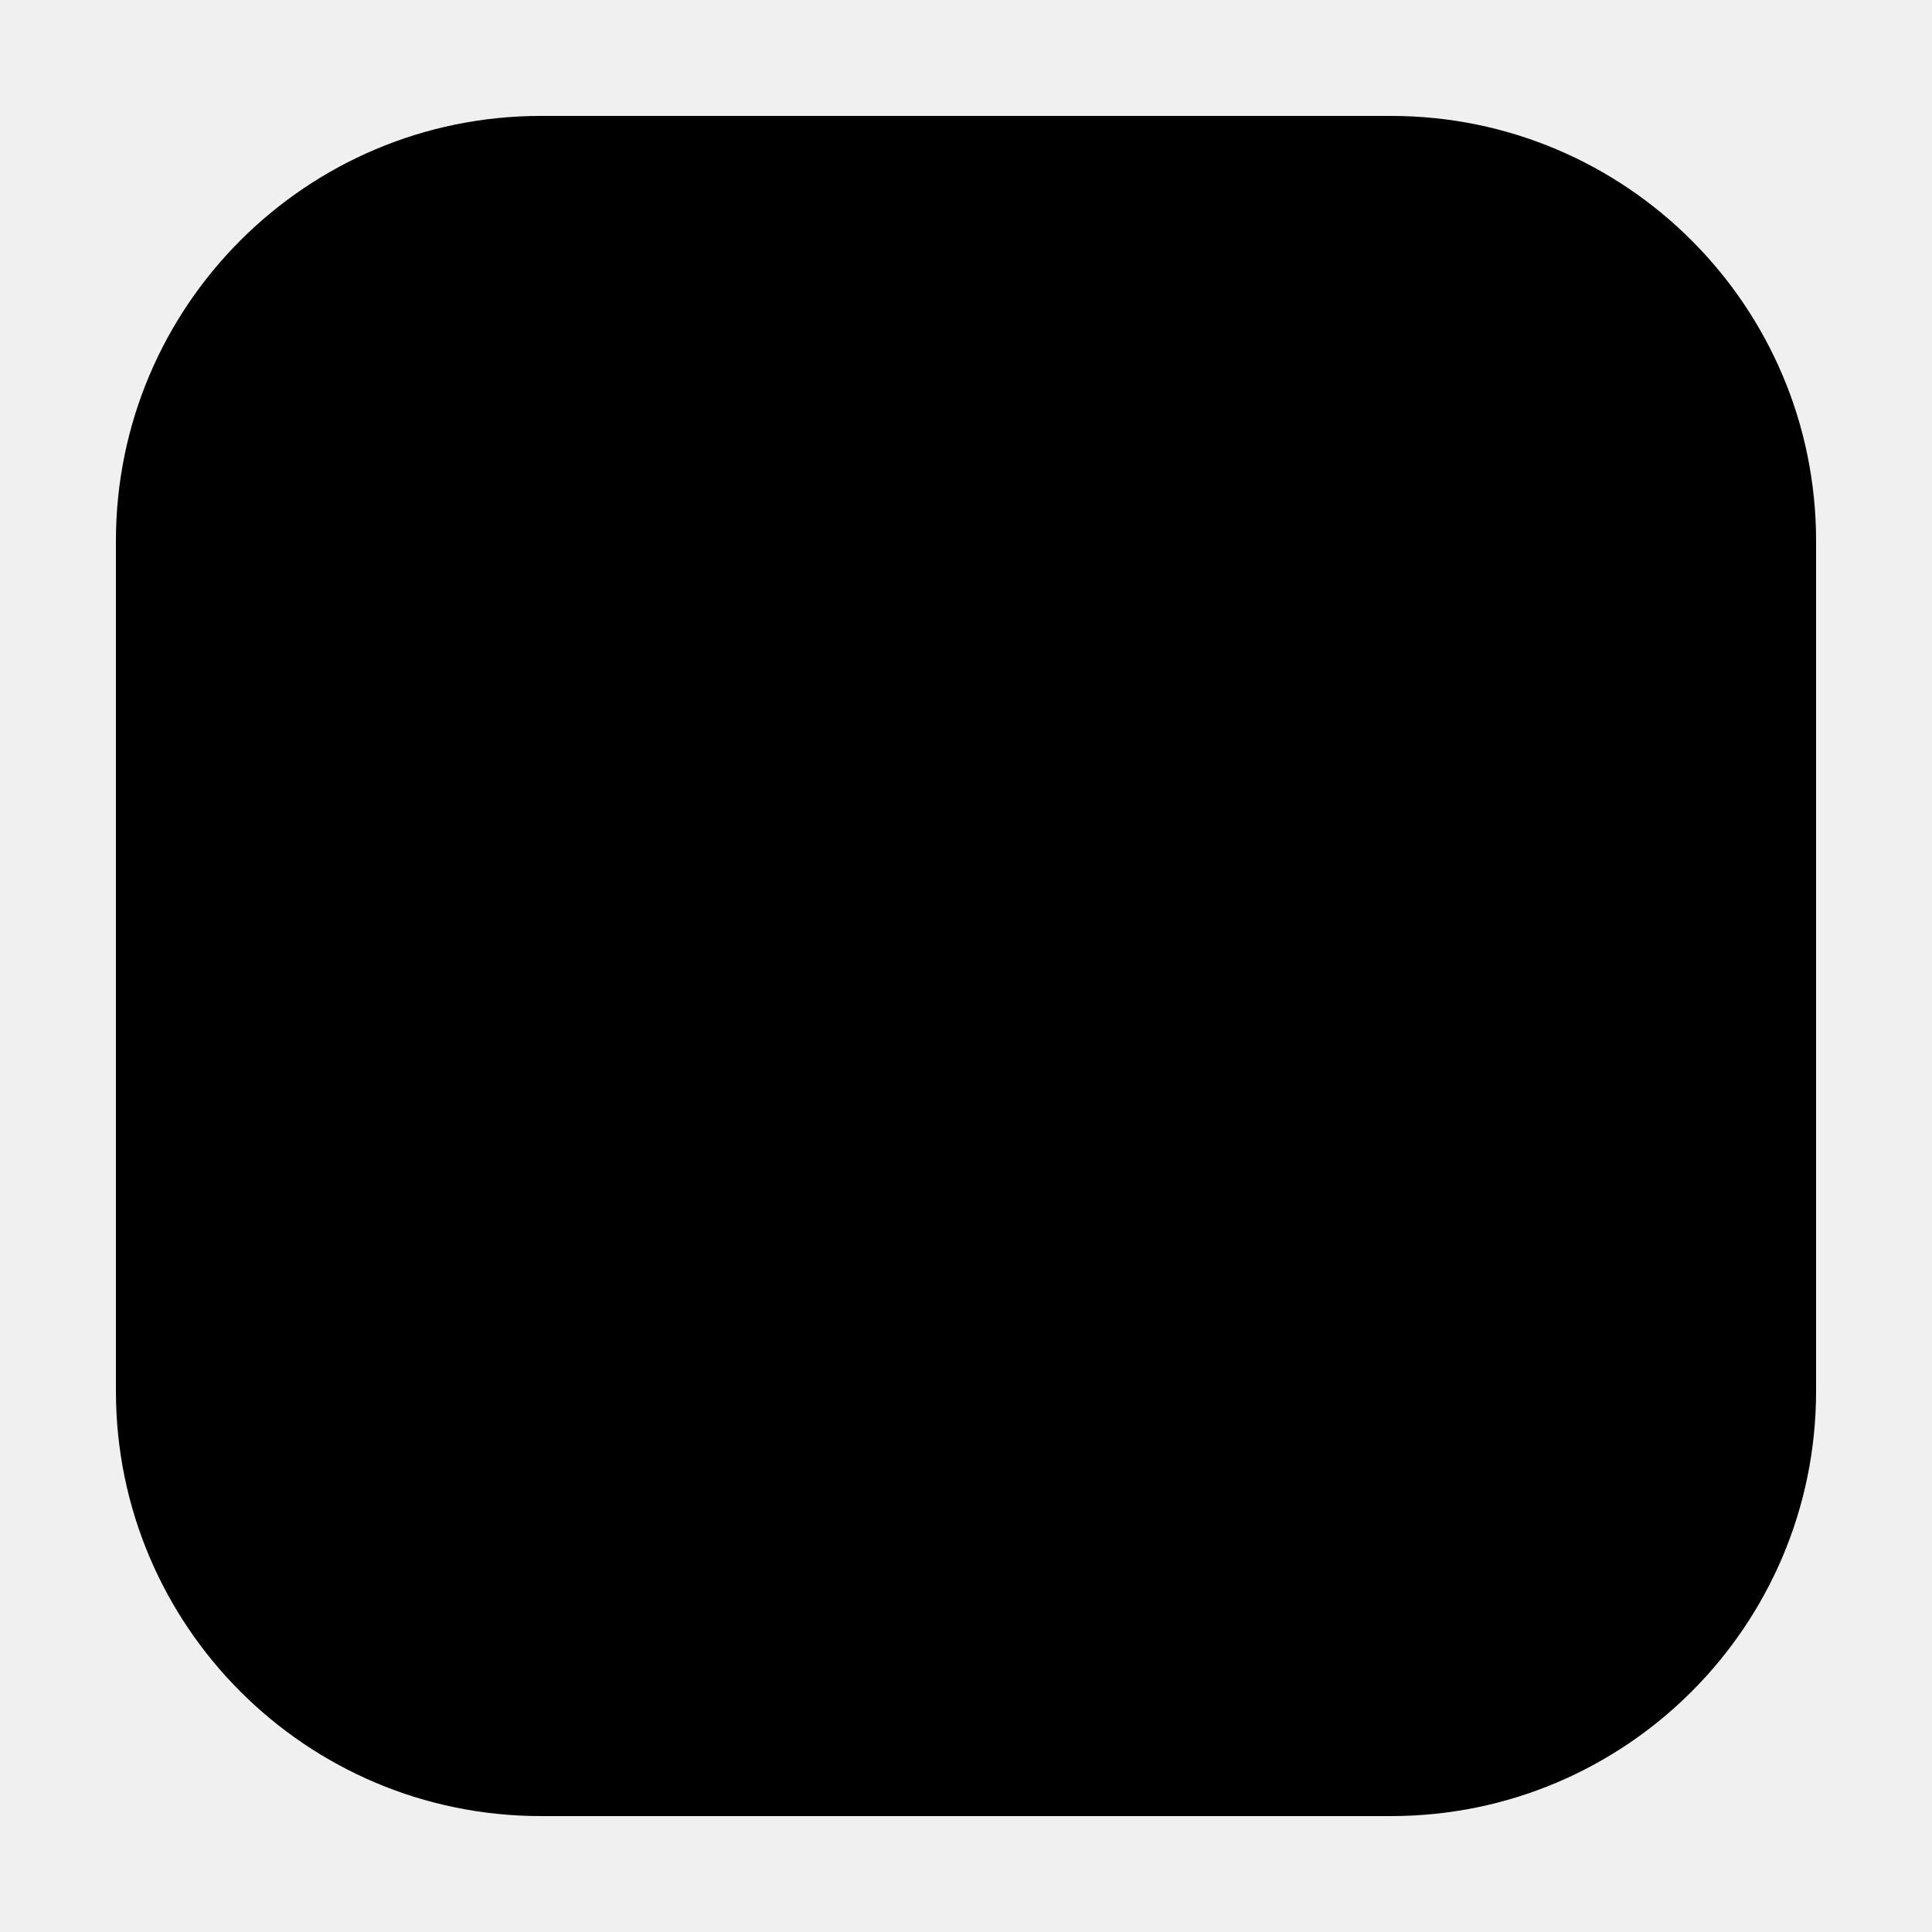
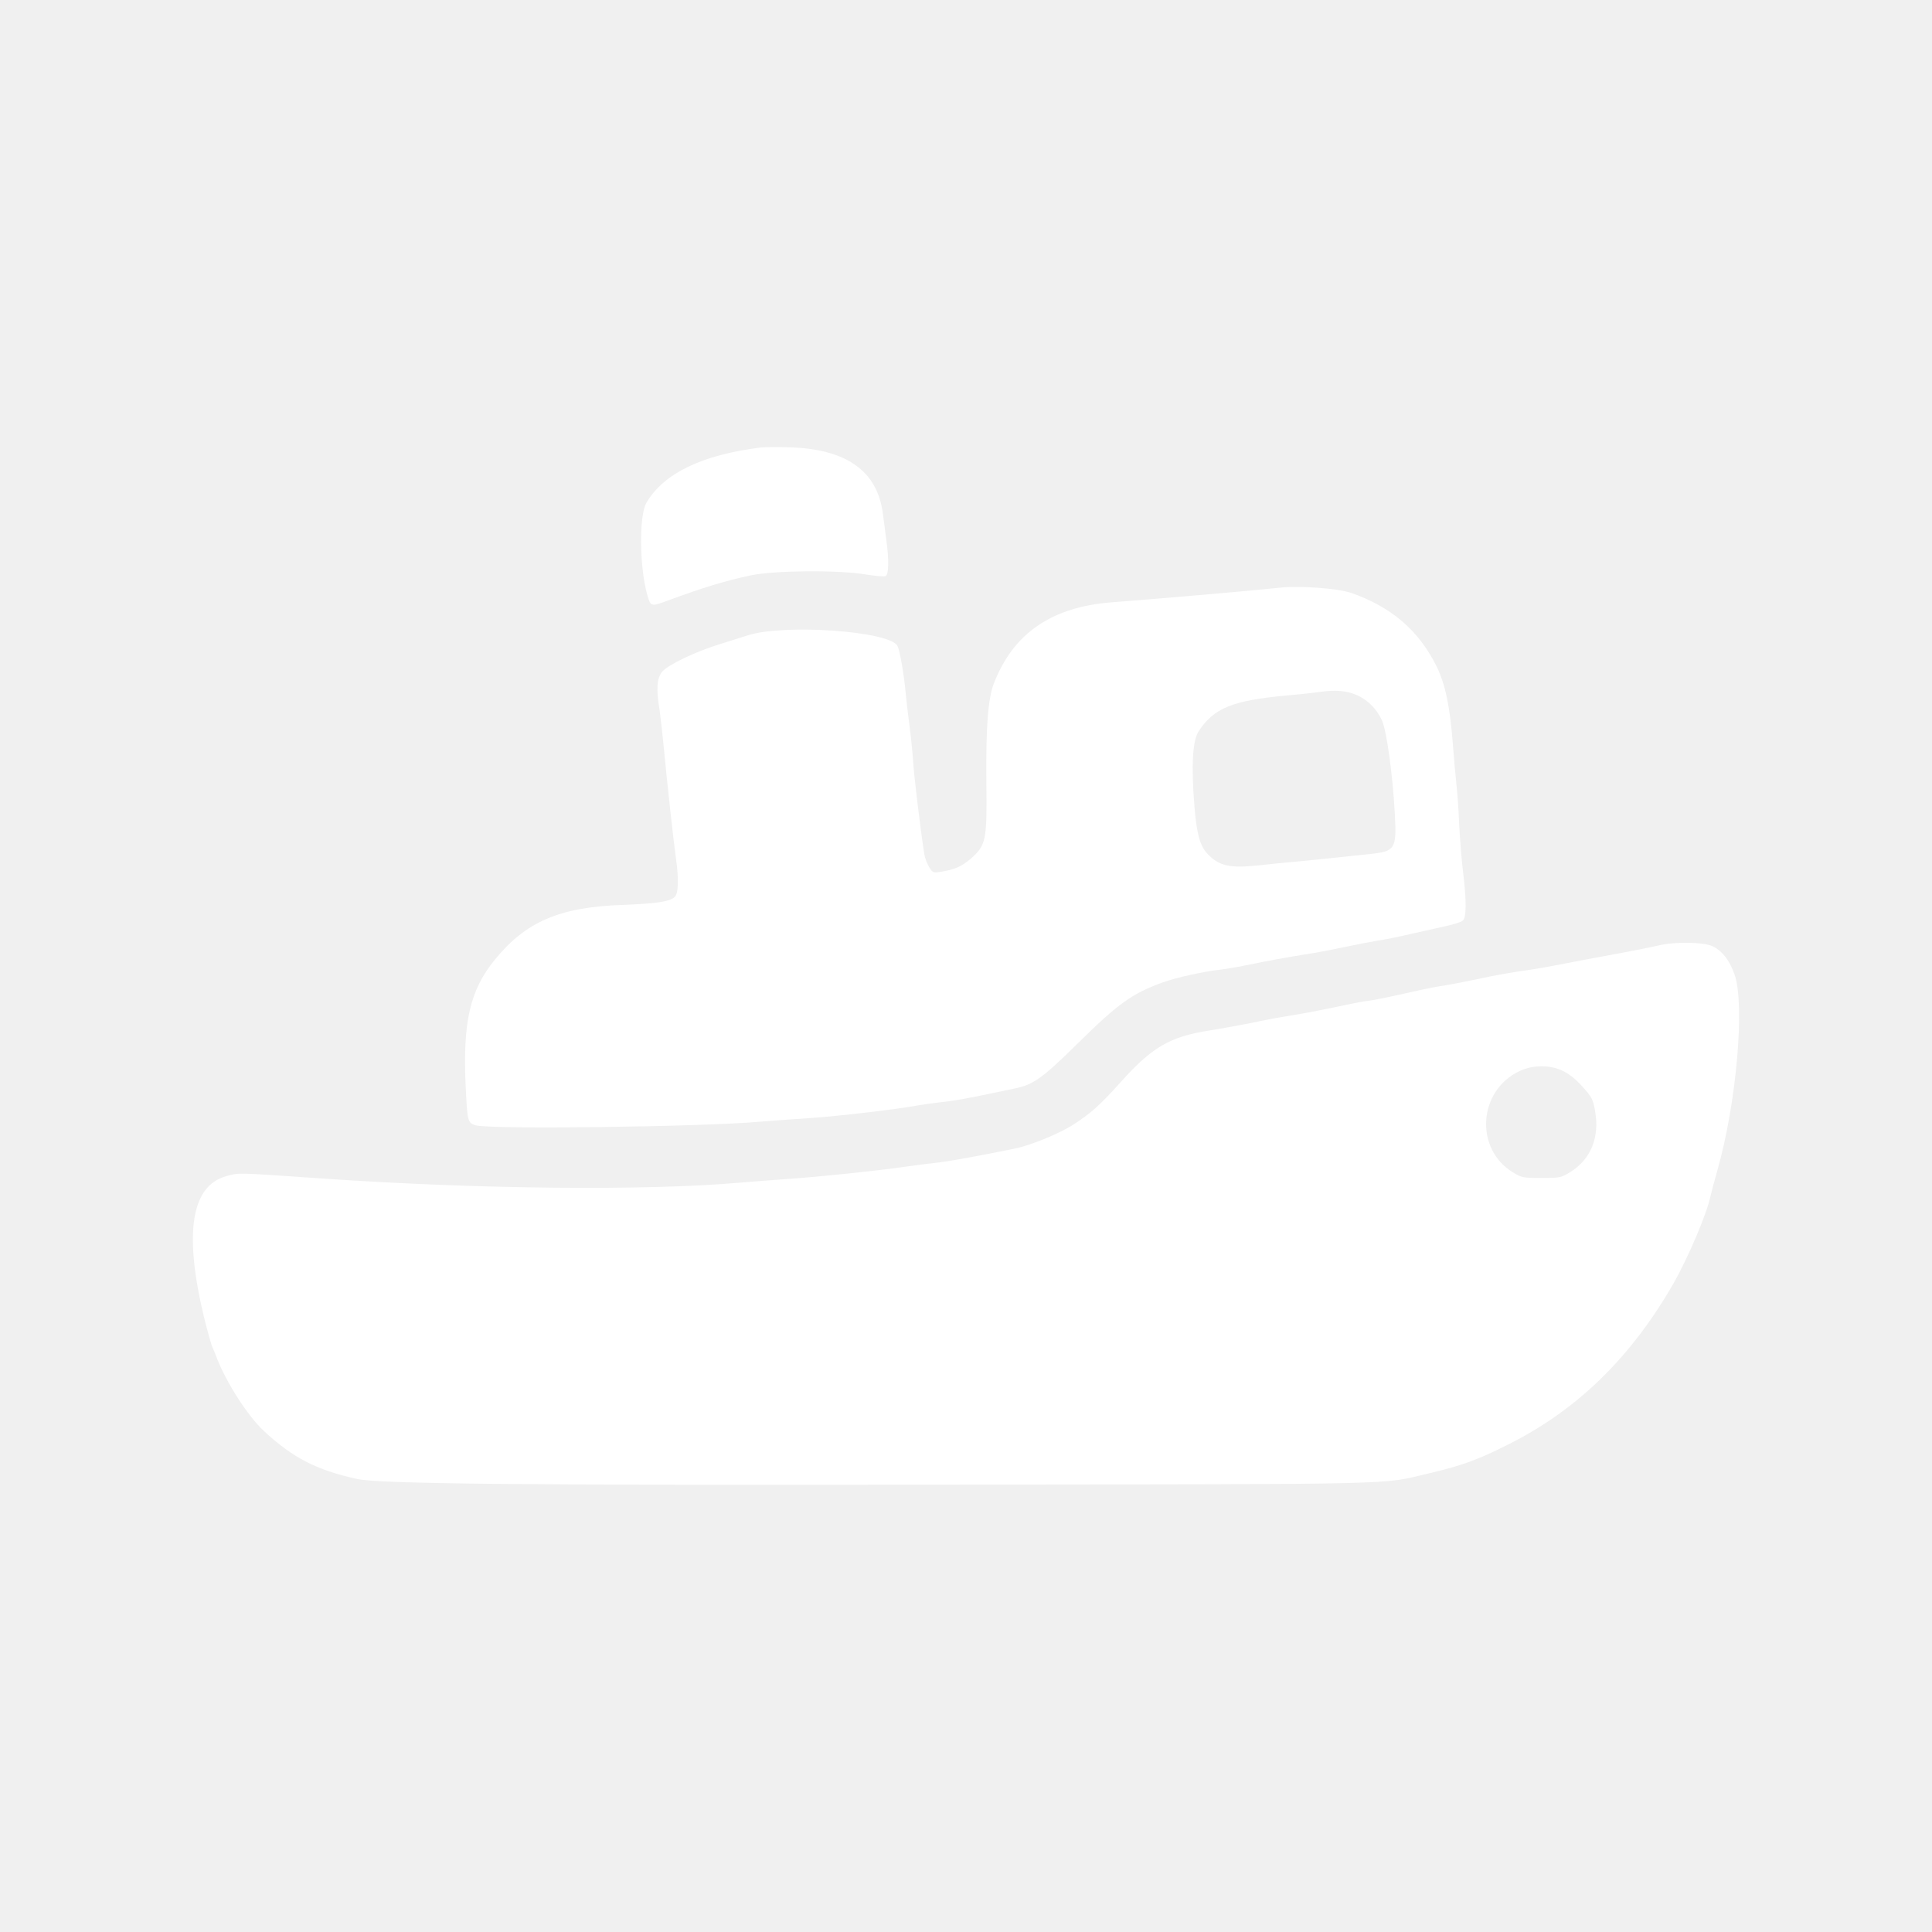
- <svg xmlns="http://www.w3.org/2000/svg" viewBox="0 0 100 100">
-   <rect x="6" y="6" width="88" height="88" rx="22" fill="currentColor" />
-   <text x="50" y="50" text-anchor="middle" dominant-baseline="central" fill="black" font-family="system-ui,-apple-system,sans-serif" font-weight="800" font-size="44" letter-spacing="-2">LF</text>
+ <svg xmlns="http://www.w3.org/2000/svg" viewBox="0 0 512 512">
+   <svg x="51.0" y="118.5" width="410" height="275.0" viewBox="0 0 838.016 562.406" fill="#fff">
+     <g transform="translate(-297.1598,611.5892) scale(0.1,-0.1)" fill="#fff" stroke="none">
+       <path d="M6050 6114 c-317 -39 -527 -140 -620 -299 -42 -70 -38 -357 6 -506 17 -57 20 -58 111 -24 189 70 312 107 448 136 128 27 475 30 623 5 51 -8 99 -13 107 -9 18 6 20 85 5 195 -5 40 -14 105 -19 145 -30 230 -198 349 -506 358 -66 2 -136 1 -155 -1z" />
+       <path d="M8860 5354 c-152 -16 -582 -54 -908 -79 -326 -25 -534 -168 -639 -439 -32 -82 -44 -234 -41 -541 4 -311 -2 -337 -84 -409 -50 -43 -86 -59 -165 -72 -39 -6 -43 -4 -61 26 -11 17 -22 48 -26 68 -20 126 -56 422 -61 507 -4 55 -13 143 -20 195 -7 52 -16 129 -20 170 -9 103 -32 235 -45 259 -42 80 -614 120 -811 57 -24 -8 -91 -29 -149 -47 -134 -41 -282 -112 -315 -150 -29 -35 -33 -95 -14 -208 5 -35 16 -132 24 -215 17 -180 51 -493 65 -591 16 -115 13 -189 -8 -208 -27 -24 -99 -35 -281 -42 -343 -12 -525 -91 -693 -297 -135 -166 -174 -337 -158 -685 9 -192 11 -198 52 -212 67 -24 1232 -9 1543 19 61 5 184 14 275 20 150 10 459 46 585 69 28 5 79 12 115 16 65 6 161 23 295 52 39 8 90 19 115 24 97 20 147 56 337 243 222 219 296 271 461 331 72 26 224 60 312 69 30 4 87 13 125 21 146 30 243 47 330 61 50 7 144 25 210 39 66 14 149 30 185 36 36 5 117 21 180 36 63 14 150 34 192 43 42 9 84 22 92 30 20 16 21 104 2 260 -8 63 -17 178 -21 255 -3 77 -10 176 -15 220 -5 44 -14 145 -20 225 -16 204 -41 324 -90 422 -97 193 -244 318 -461 394 -73 25 -281 40 -389 28z m420 -582 c59 -26 108 -75 136 -137 26 -58 59 -299 70 -510 10 -189 2 -200 -141 -215 -44 -4 -125 -13 -180 -19 -55 -6 -149 -15 -210 -21 -60 -5 -155 -15 -210 -21 -154 -16 -212 -3 -275 63 -41 45 -59 109 -71 267 -17 213 -9 347 23 396 83 127 183 168 478 195 69 6 152 15 185 20 80 11 140 6 195 -18z" />
+       <path d="M10910 3414 c-30 -7 -118 -25 -195 -39 -77 -14 -174 -32 -215 -40 -173 -34 -250 -48 -340 -60 -52 -8 -149 -25 -215 -40 -66 -14 -149 -30 -185 -36 -36 -5 -94 -16 -130 -24 -177 -40 -249 -55 -290 -60 -25 -3 -74 -12 -110 -20 -116 -25 -223 -46 -310 -60 -47 -7 -107 -18 -135 -24 -105 -22 -213 -42 -300 -56 -219 -34 -315 -90 -490 -286 -107 -119 -155 -162 -249 -223 -74 -49 -231 -113 -316 -131 -206 -42 -369 -72 -450 -80 -30 -3 -100 -12 -155 -20 -153 -22 -452 -53 -625 -65 -85 -6 -202 -15 -259 -20 -506 -45 -1428 -36 -2266 22 -479 33 -451 32 -522 13 -190 -52 -231 -306 -122 -761 16 -66 36 -138 44 -160 9 -21 22 -52 28 -69 53 -134 166 -309 251 -389 158 -147 285 -213 506 -262 122 -27 888 -35 3235 -31 2488 3 2311 -1 2575 61 176 41 267 74 427 155 376 187 669 473 900 876 78 137 179 375 198 465 4 19 22 87 40 150 103 364 149 896 92 1058 -27 76 -65 126 -117 152 -47 24 -210 27 -300 4z m-515 -678 c32 -14 72 -46 107 -85 51 -57 58 -69 69 -132 26 -144 -23 -264 -136 -333 -47 -29 -55 -31 -155 -31 -100 0 -108 2 -155 31 -209 128 -187 444 38 549 71 33 163 34 232 1z" />
+     </g>
+   </svg>
</svg>
